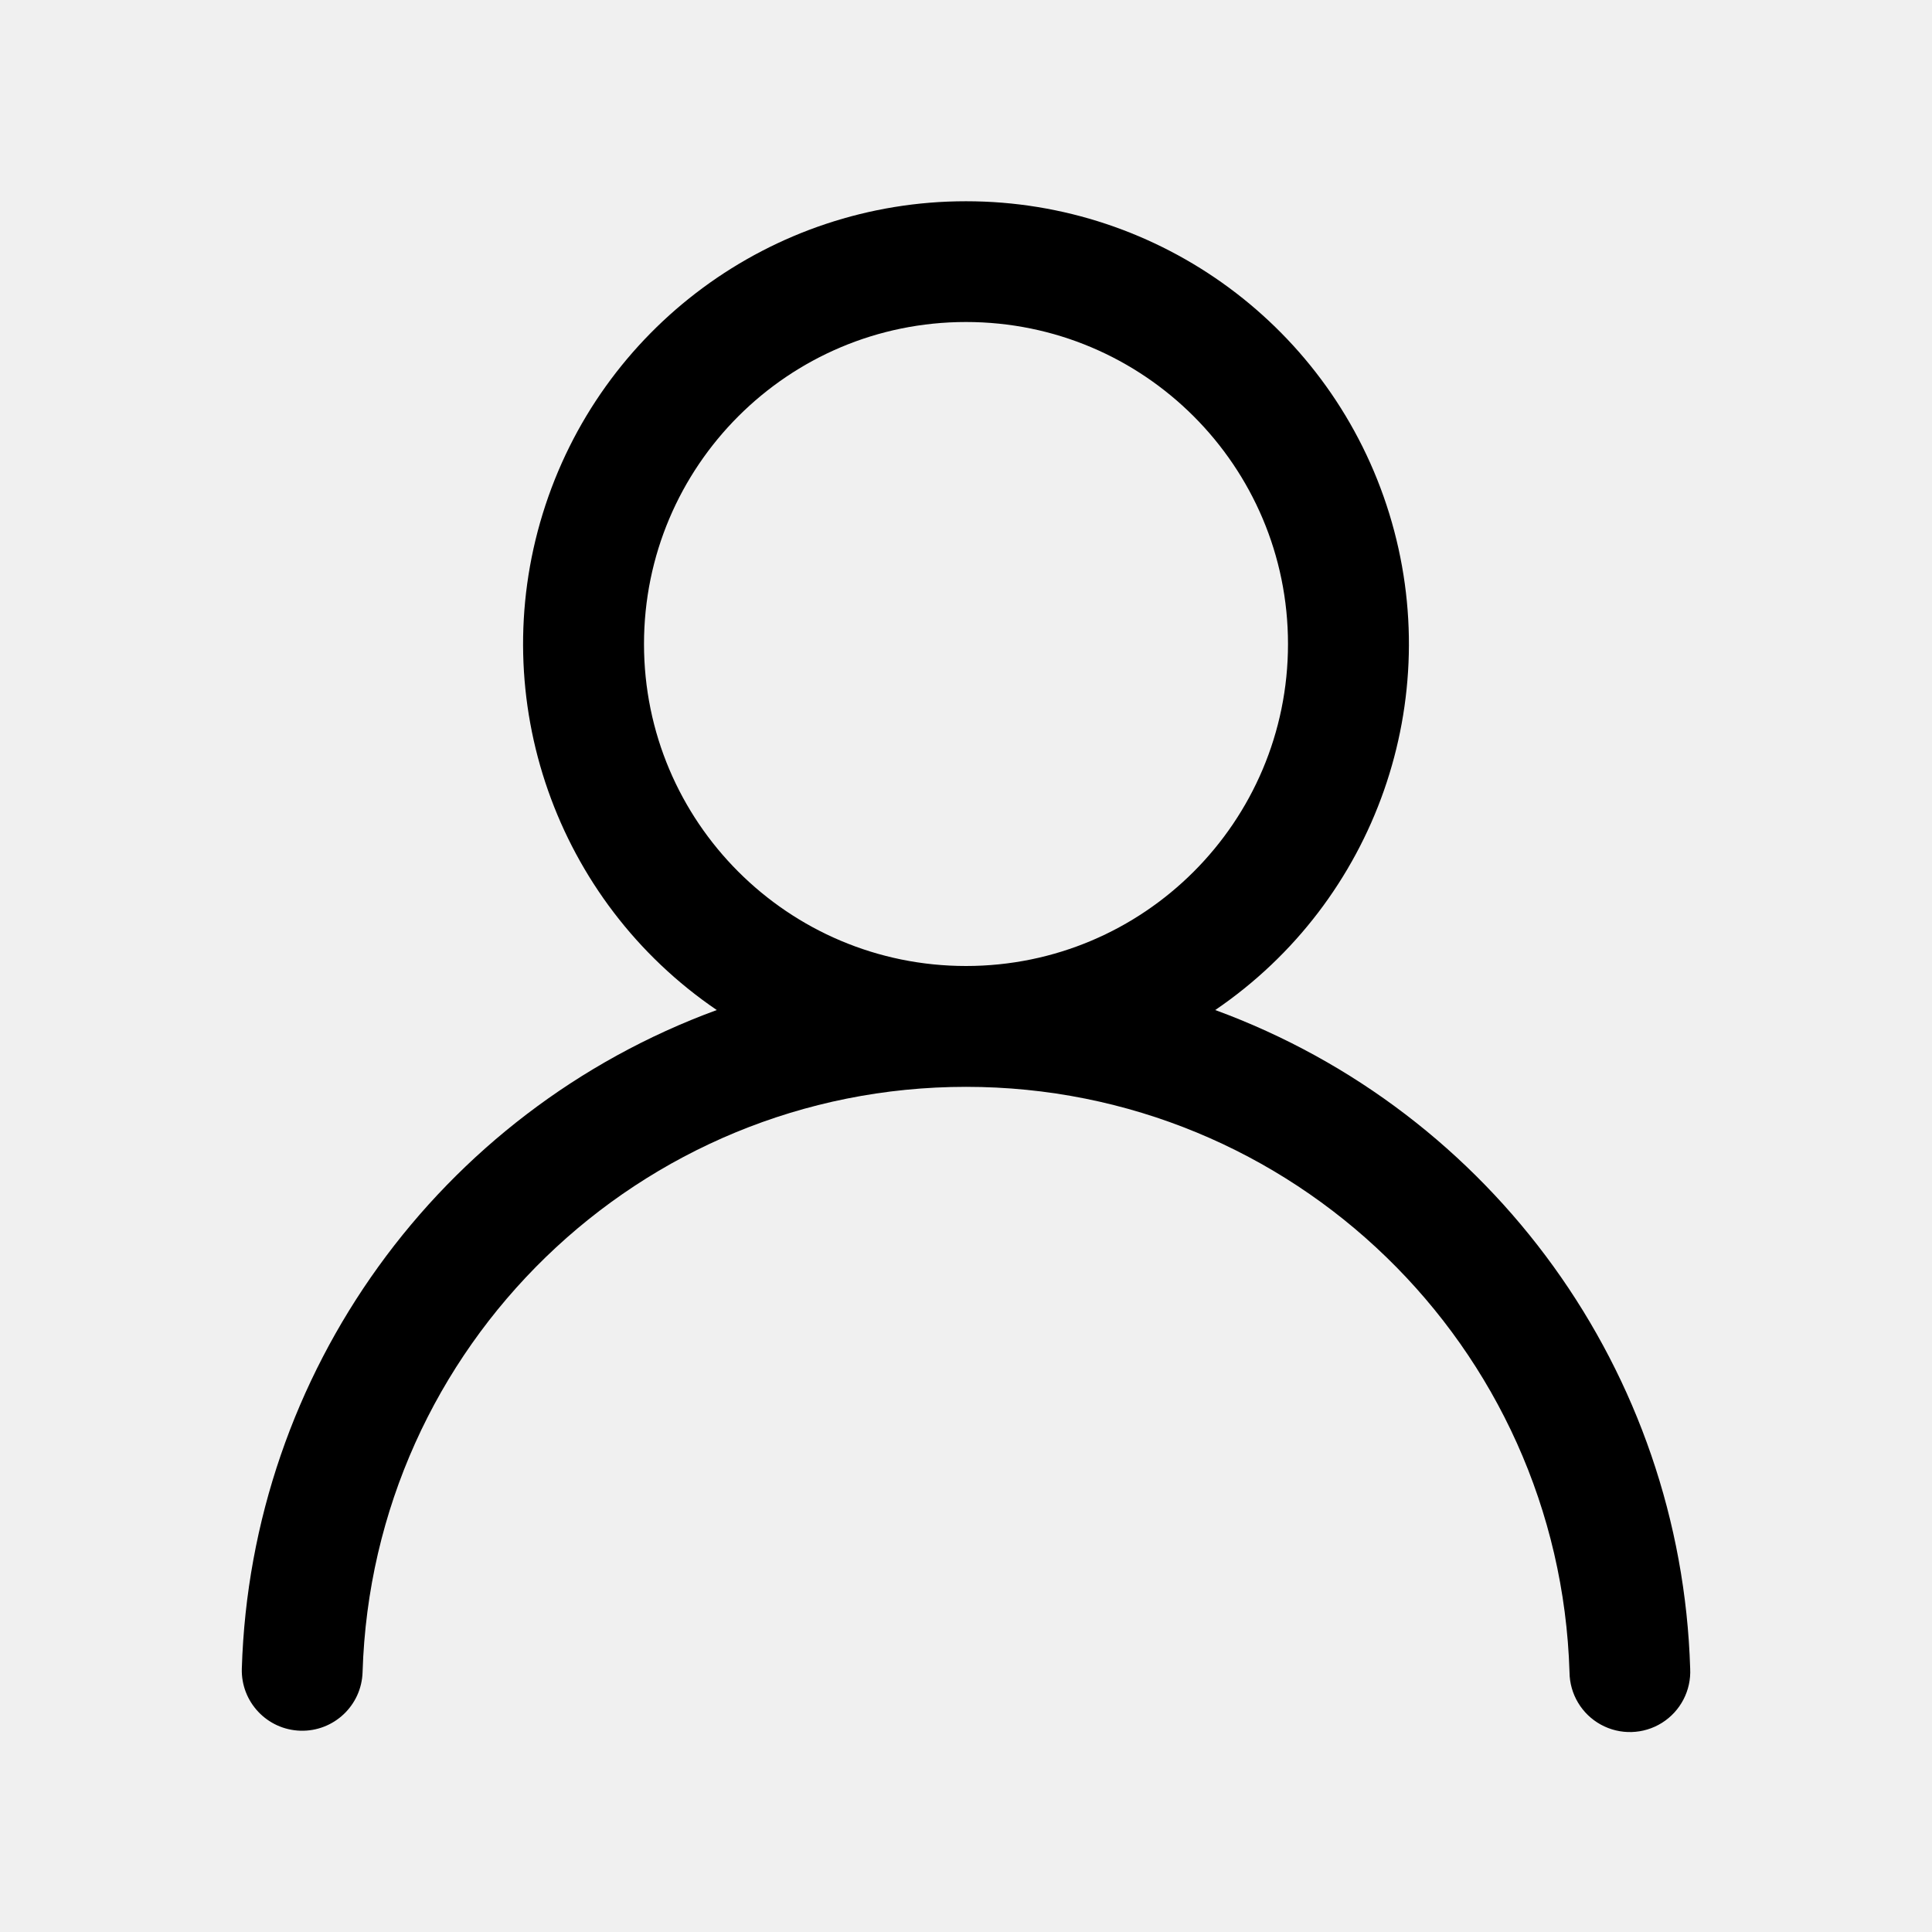
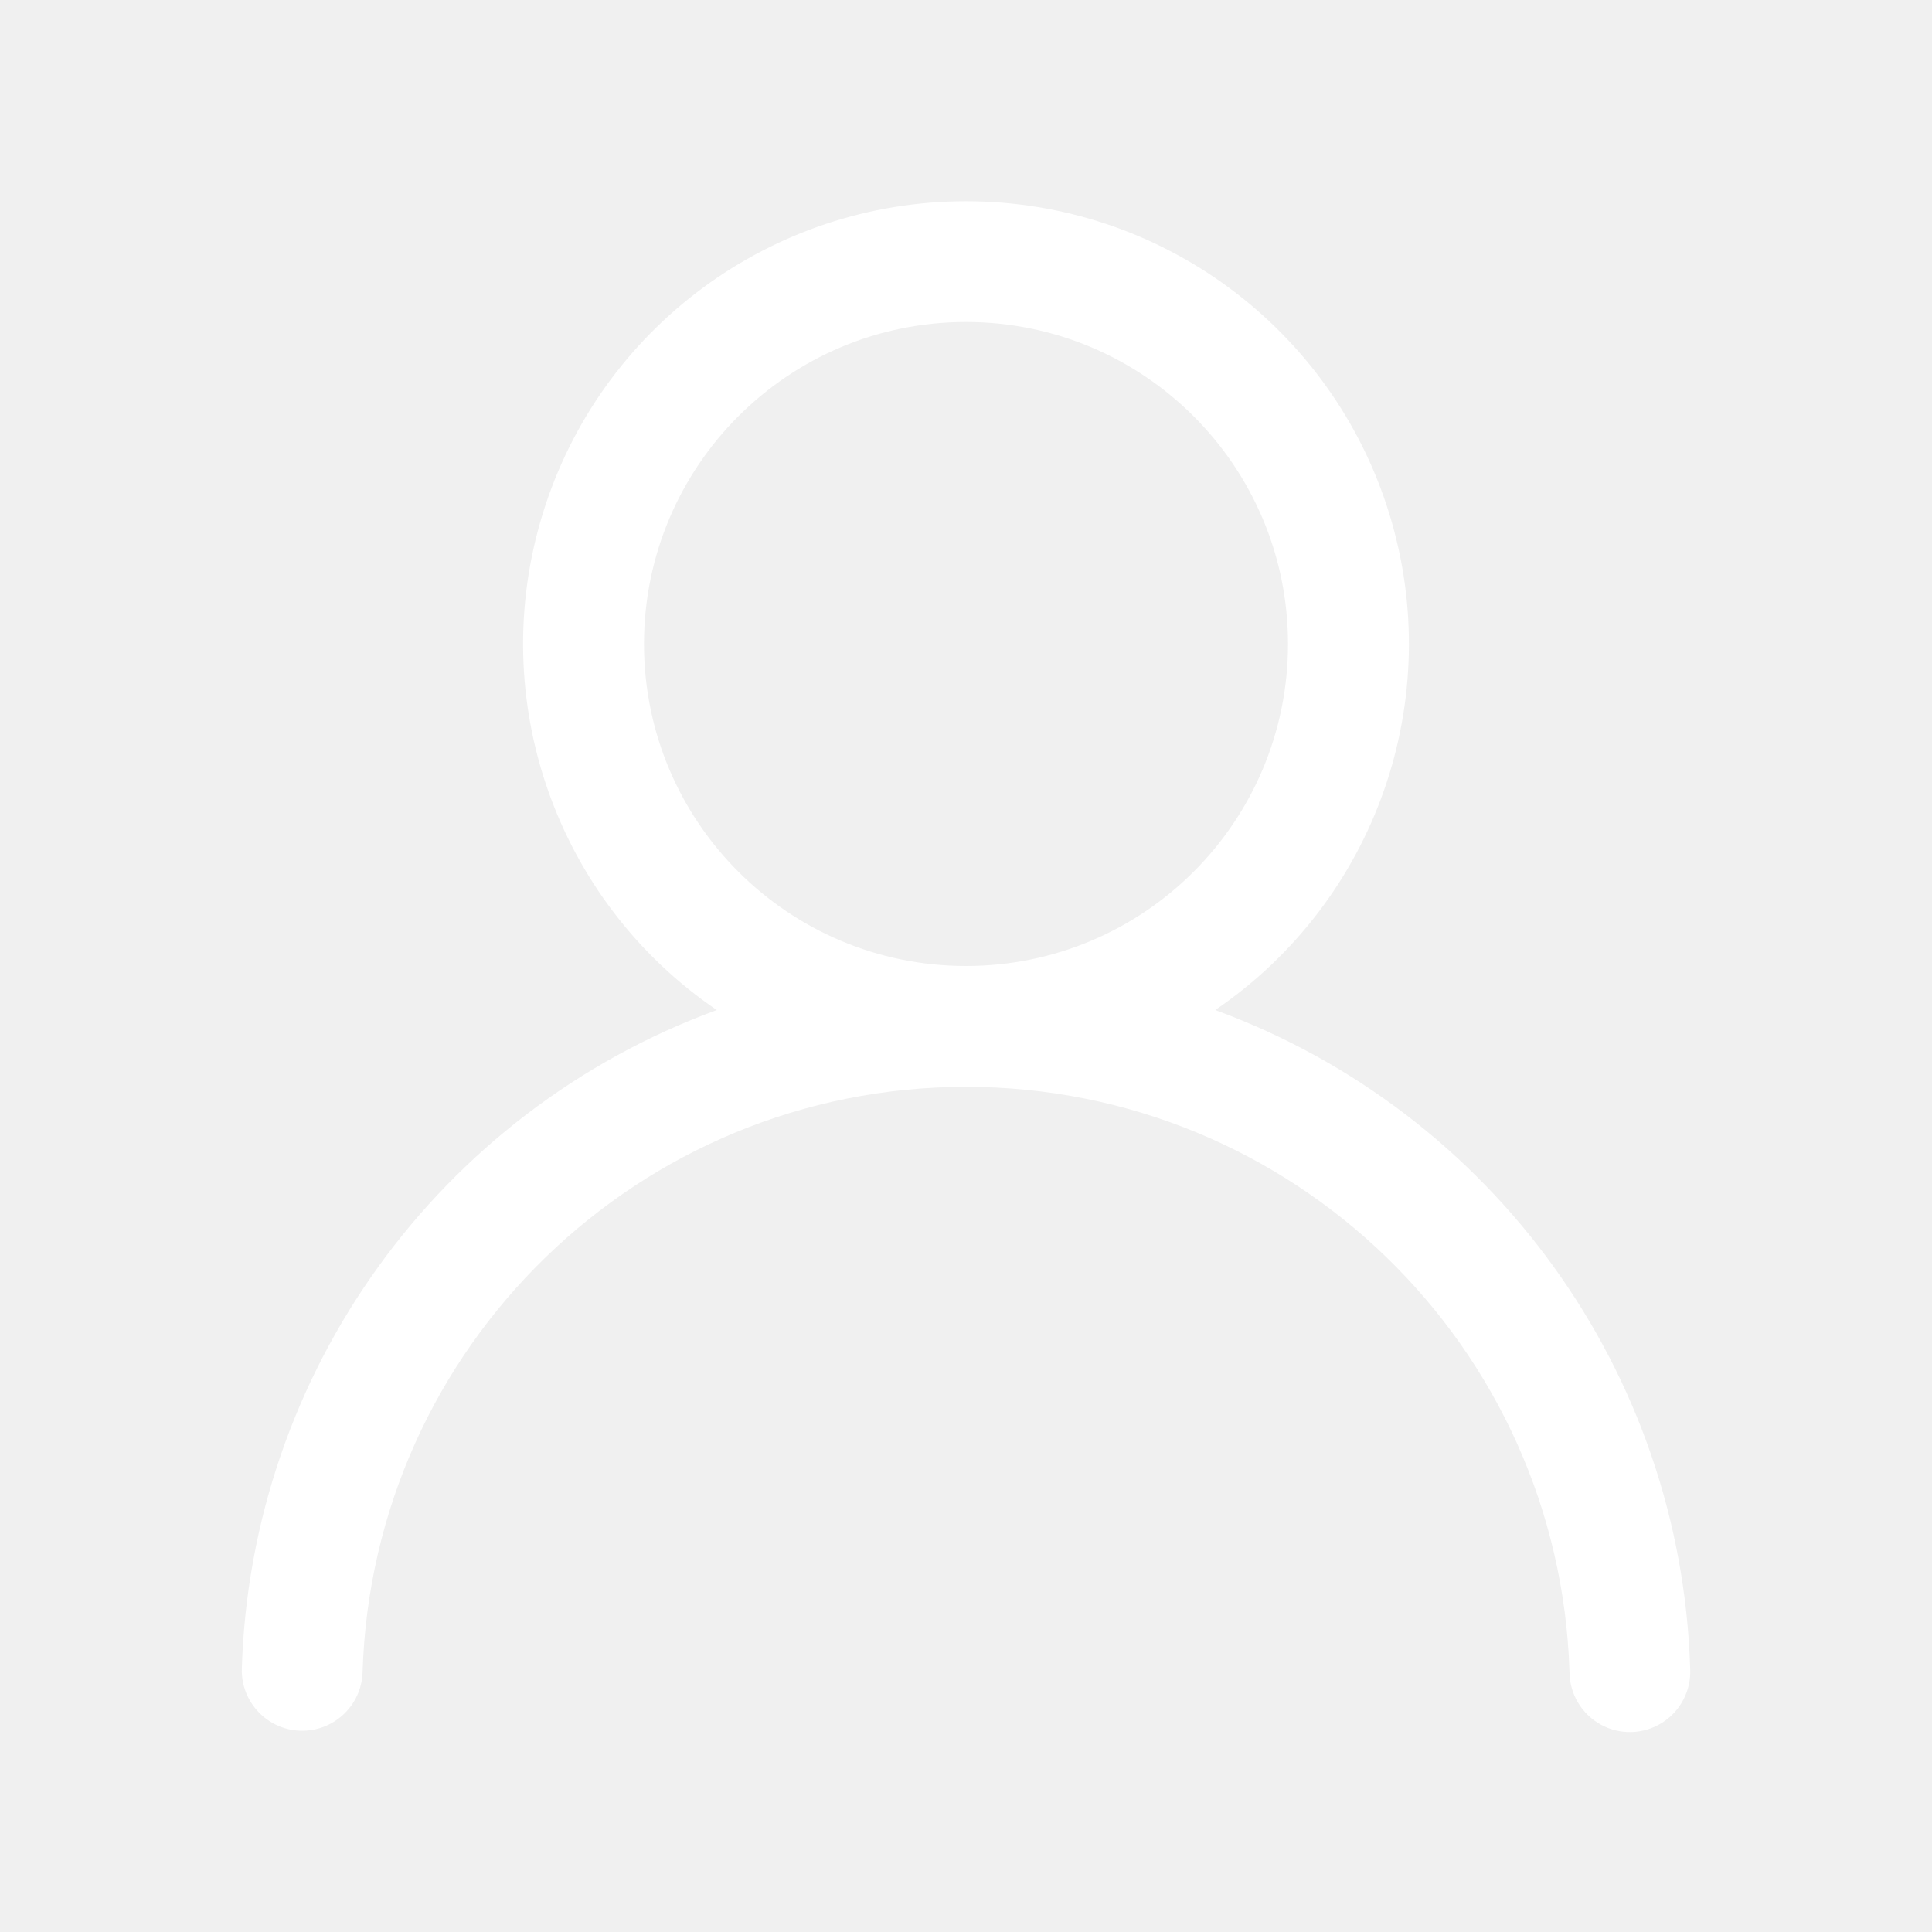
- <svg xmlns="http://www.w3.org/2000/svg" width="24px" height="24px" viewBox="0 0 24 24">
+ <svg xmlns="http://www.w3.org/2000/svg" width="24px" height="24px" viewBox="0 0 24 24" fill="white">
  <path fill-rule="evenodd" d="M12 2.5a5.5 5.5 0 00-3.096 10.047 9.005 9.005 0 00-5.9 8.18.75.75 0 001.5.045 7.5 7.5 0 0114.993 0 .75.75 0 101.499-.044 9.005 9.005 0 00-5.9-8.181A5.5 5.5 0 0012 2.5zM8 8a4 4 0 118 0 4 4 0 01-8 0z" />
</svg>
